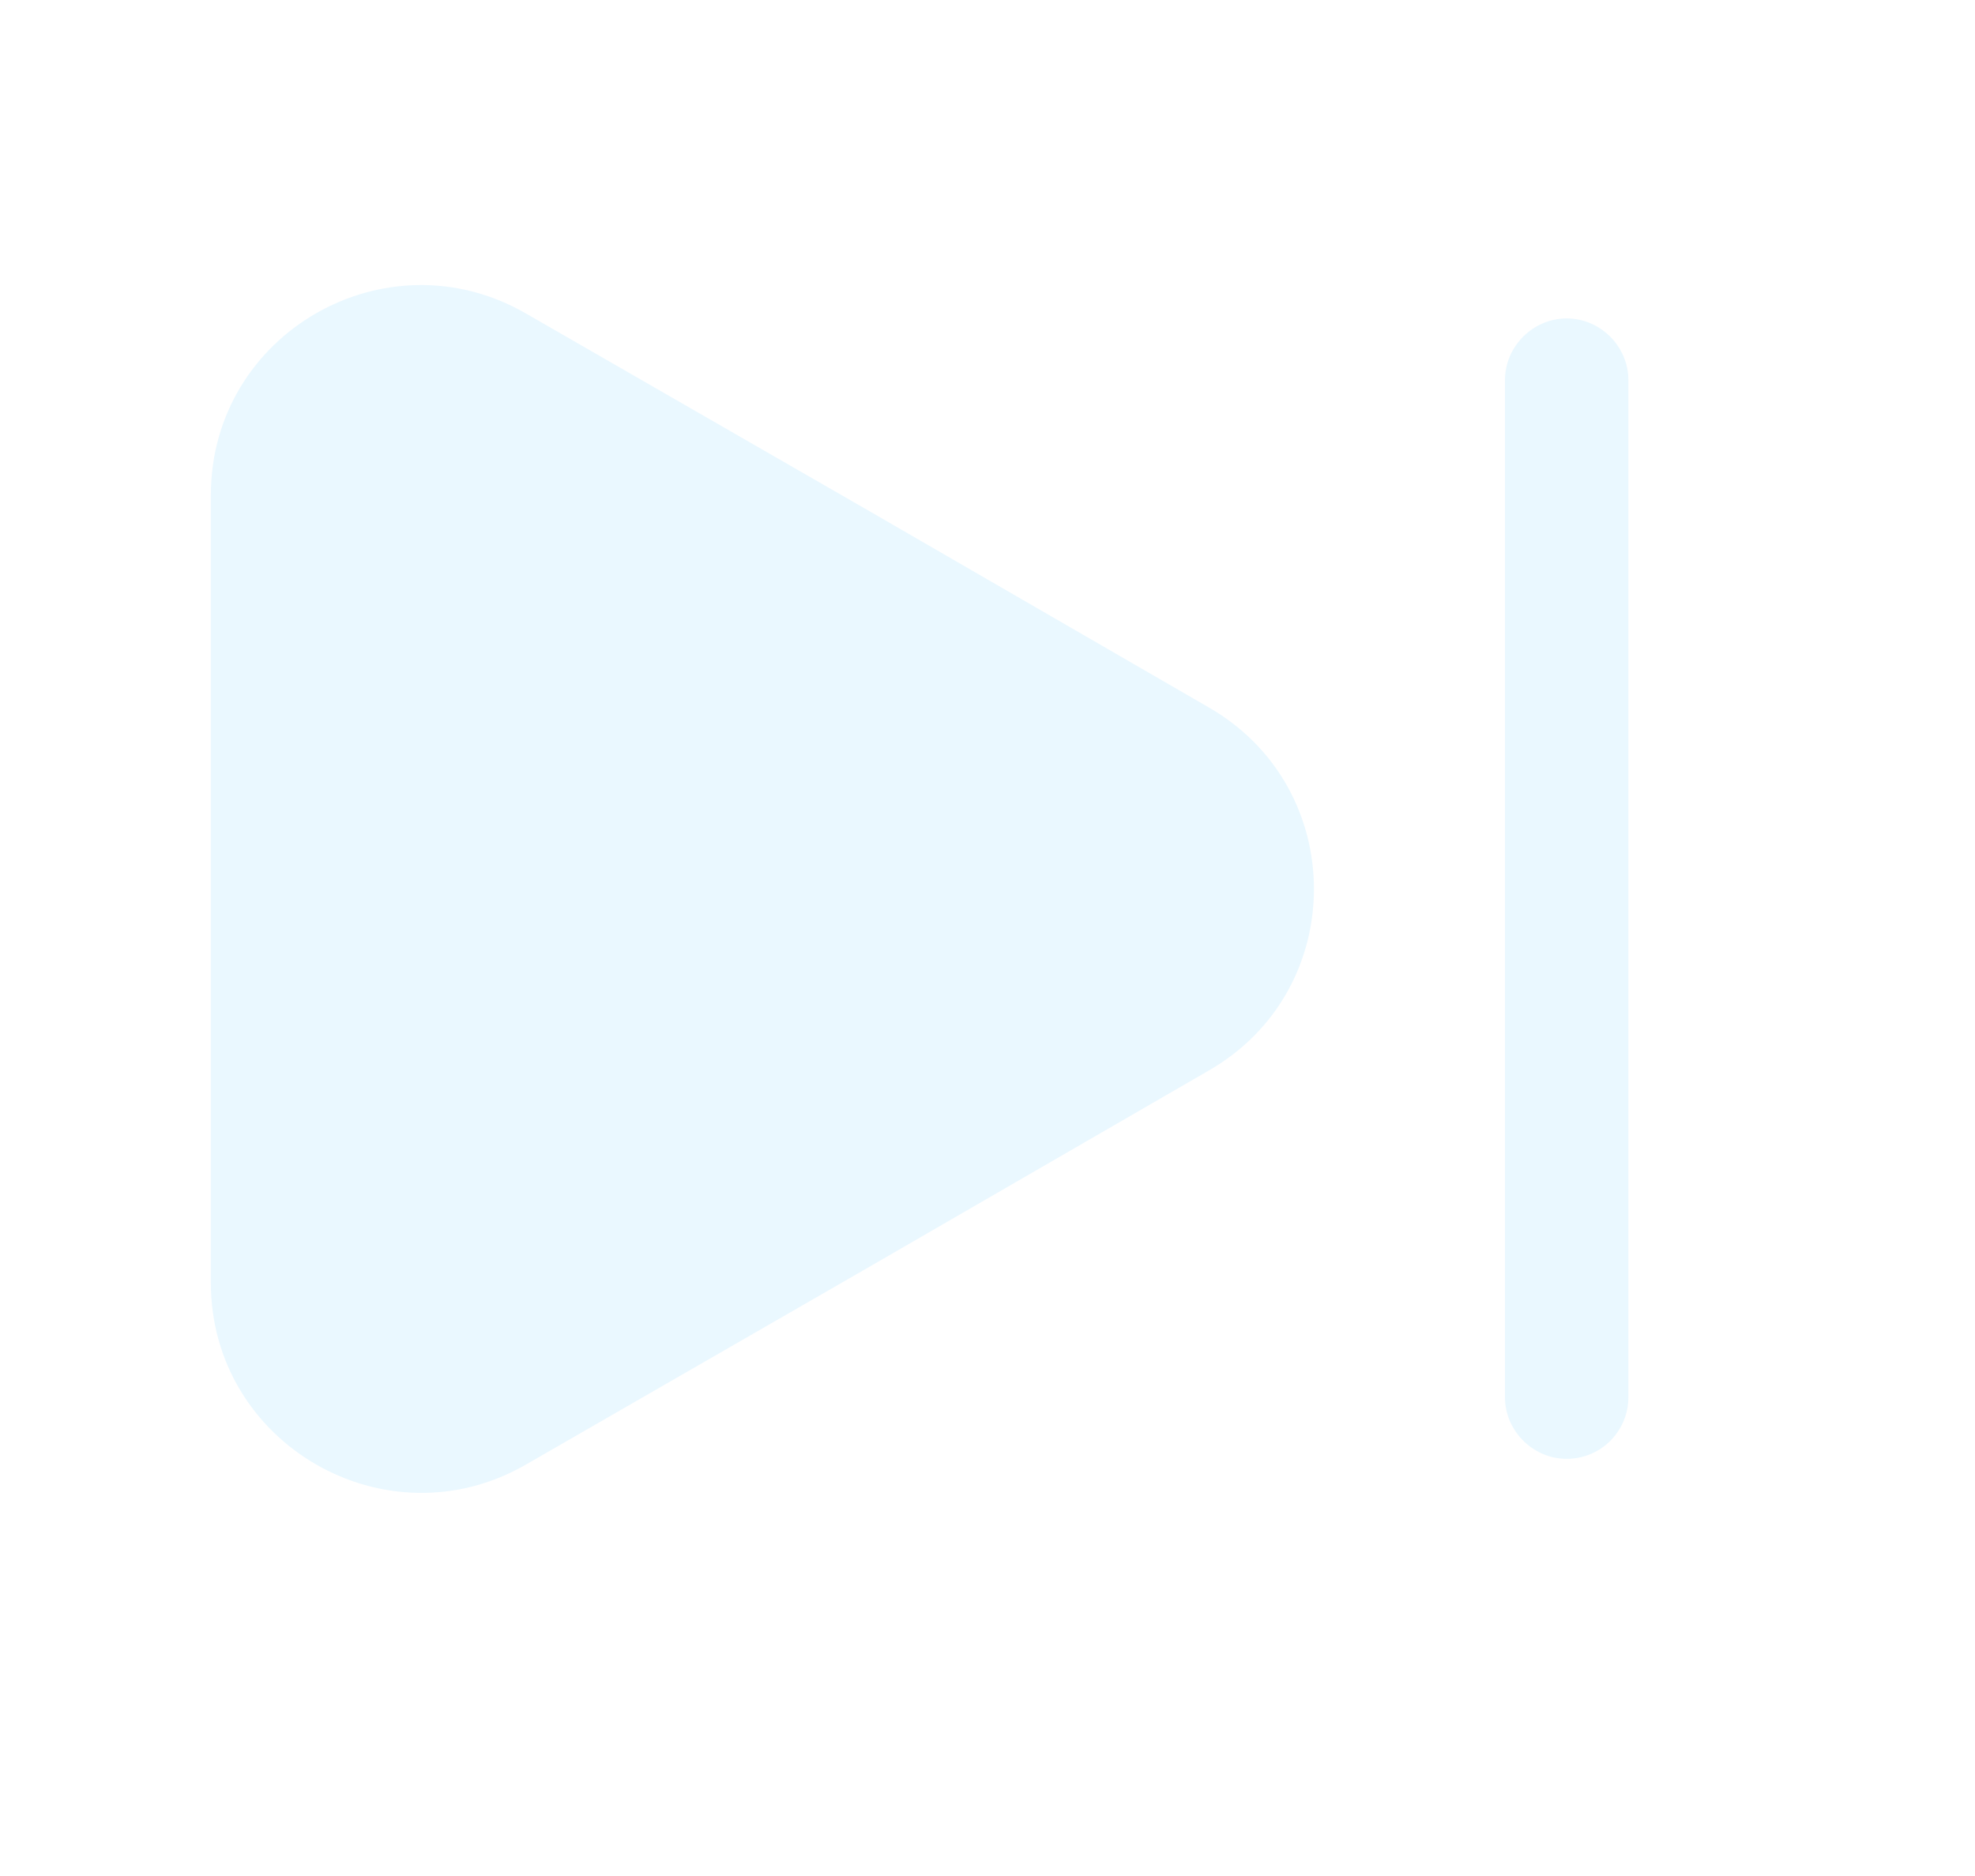
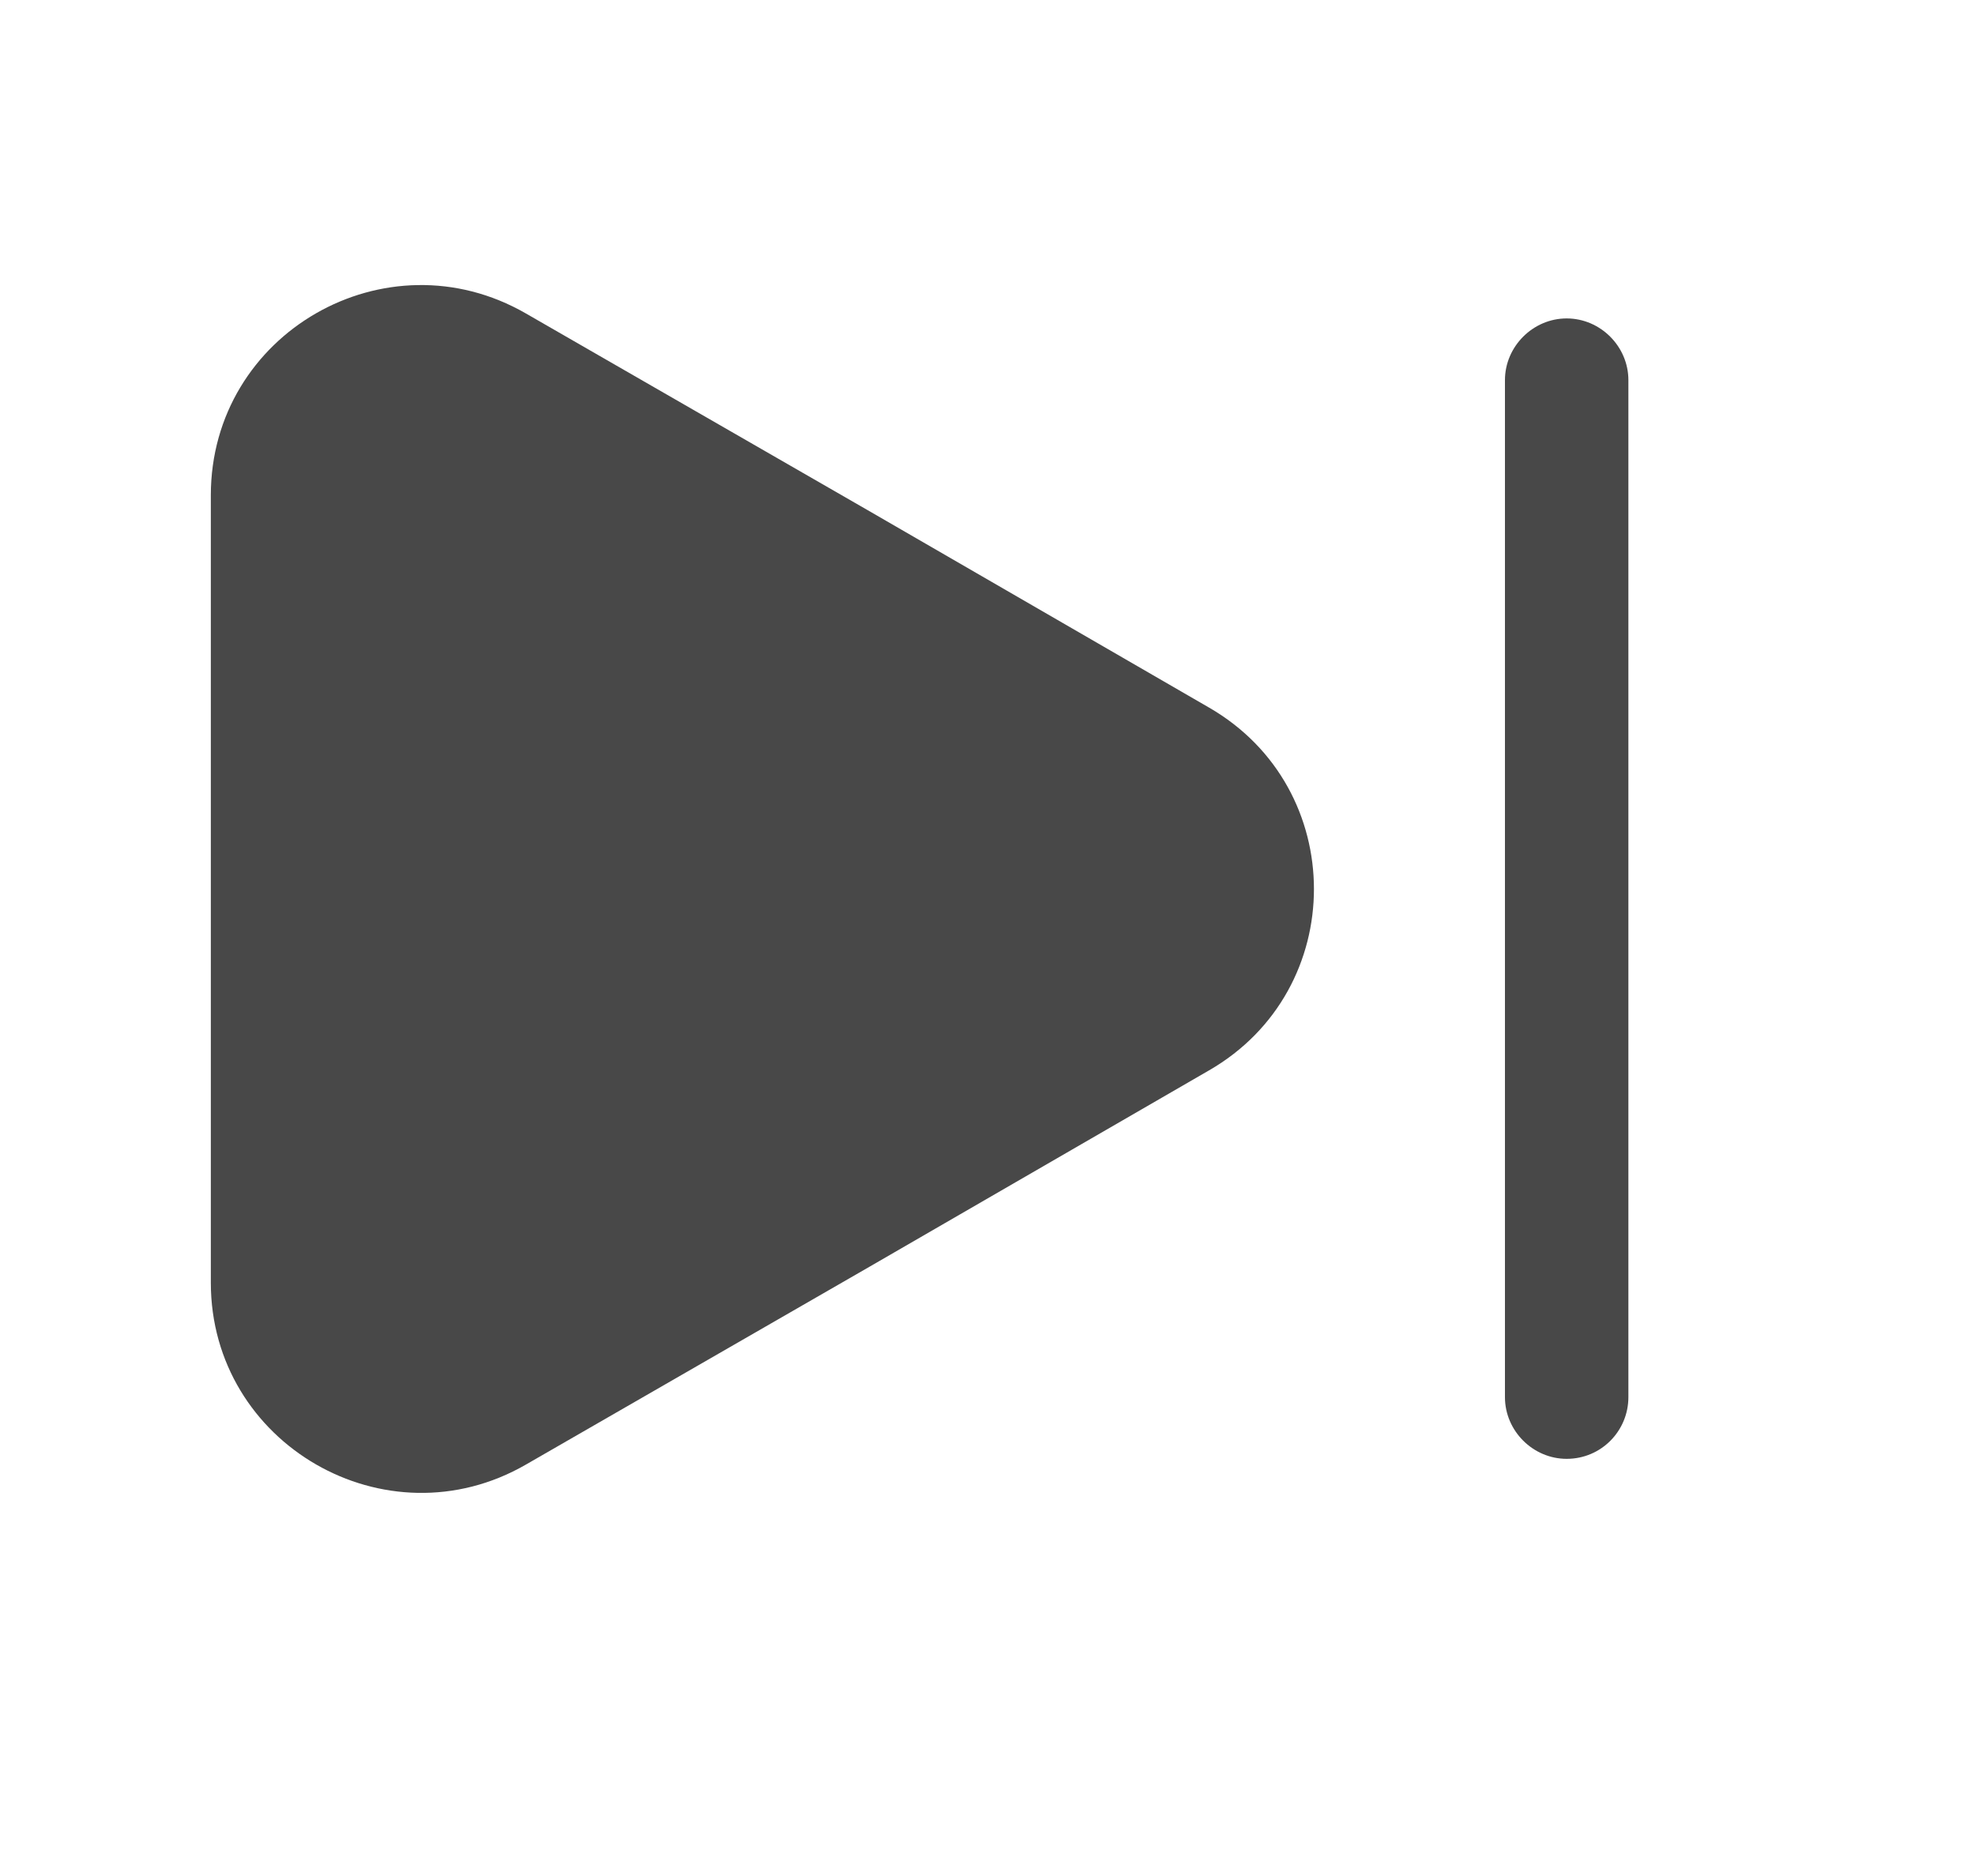
<svg xmlns="http://www.w3.org/2000/svg" viewBox="-2 -2 20 19" fill="none">
-   <path d="M0.135 3.016V10.991C0.135 12.625 1.91 13.65 3.326 12.833L6.785 10.841L10.243 8.841C11.66 8.025 11.66 5.983 10.243 5.166L6.785 3.166L3.326 1.175C1.91 0.358 0.135 1.375 0.135 3.016Z" fill="#EAF8FF" />
-   <path d="M13.865 12.775C13.524 12.775 13.24 12.492 13.24 12.15V1.85C13.24 1.509 13.524 1.225 13.865 1.225C14.207 1.225 14.49 1.509 14.49 1.85V12.15C14.49 12.492 14.215 12.775 13.865 12.775Z" fill="#EAF8FF" />
+   <path d="M0.135 3.016V10.991C0.135 12.625 1.91 13.65 3.326 12.833L6.785 10.841L10.243 8.841C11.66 8.025 11.66 5.983 10.243 5.166L6.785 3.166L3.326 1.175C1.91 0.358 0.135 1.375 0.135 3.016Z" fill="#484848" />
+   <path d="M13.865 12.775C13.524 12.775 13.24 12.492 13.24 12.15V1.85C13.24 1.509 13.524 1.225 13.865 1.225C14.207 1.225 14.49 1.509 14.49 1.85V12.15C14.49 12.492 14.215 12.775 13.865 12.775Z" fill="#484848" />
</svg>
